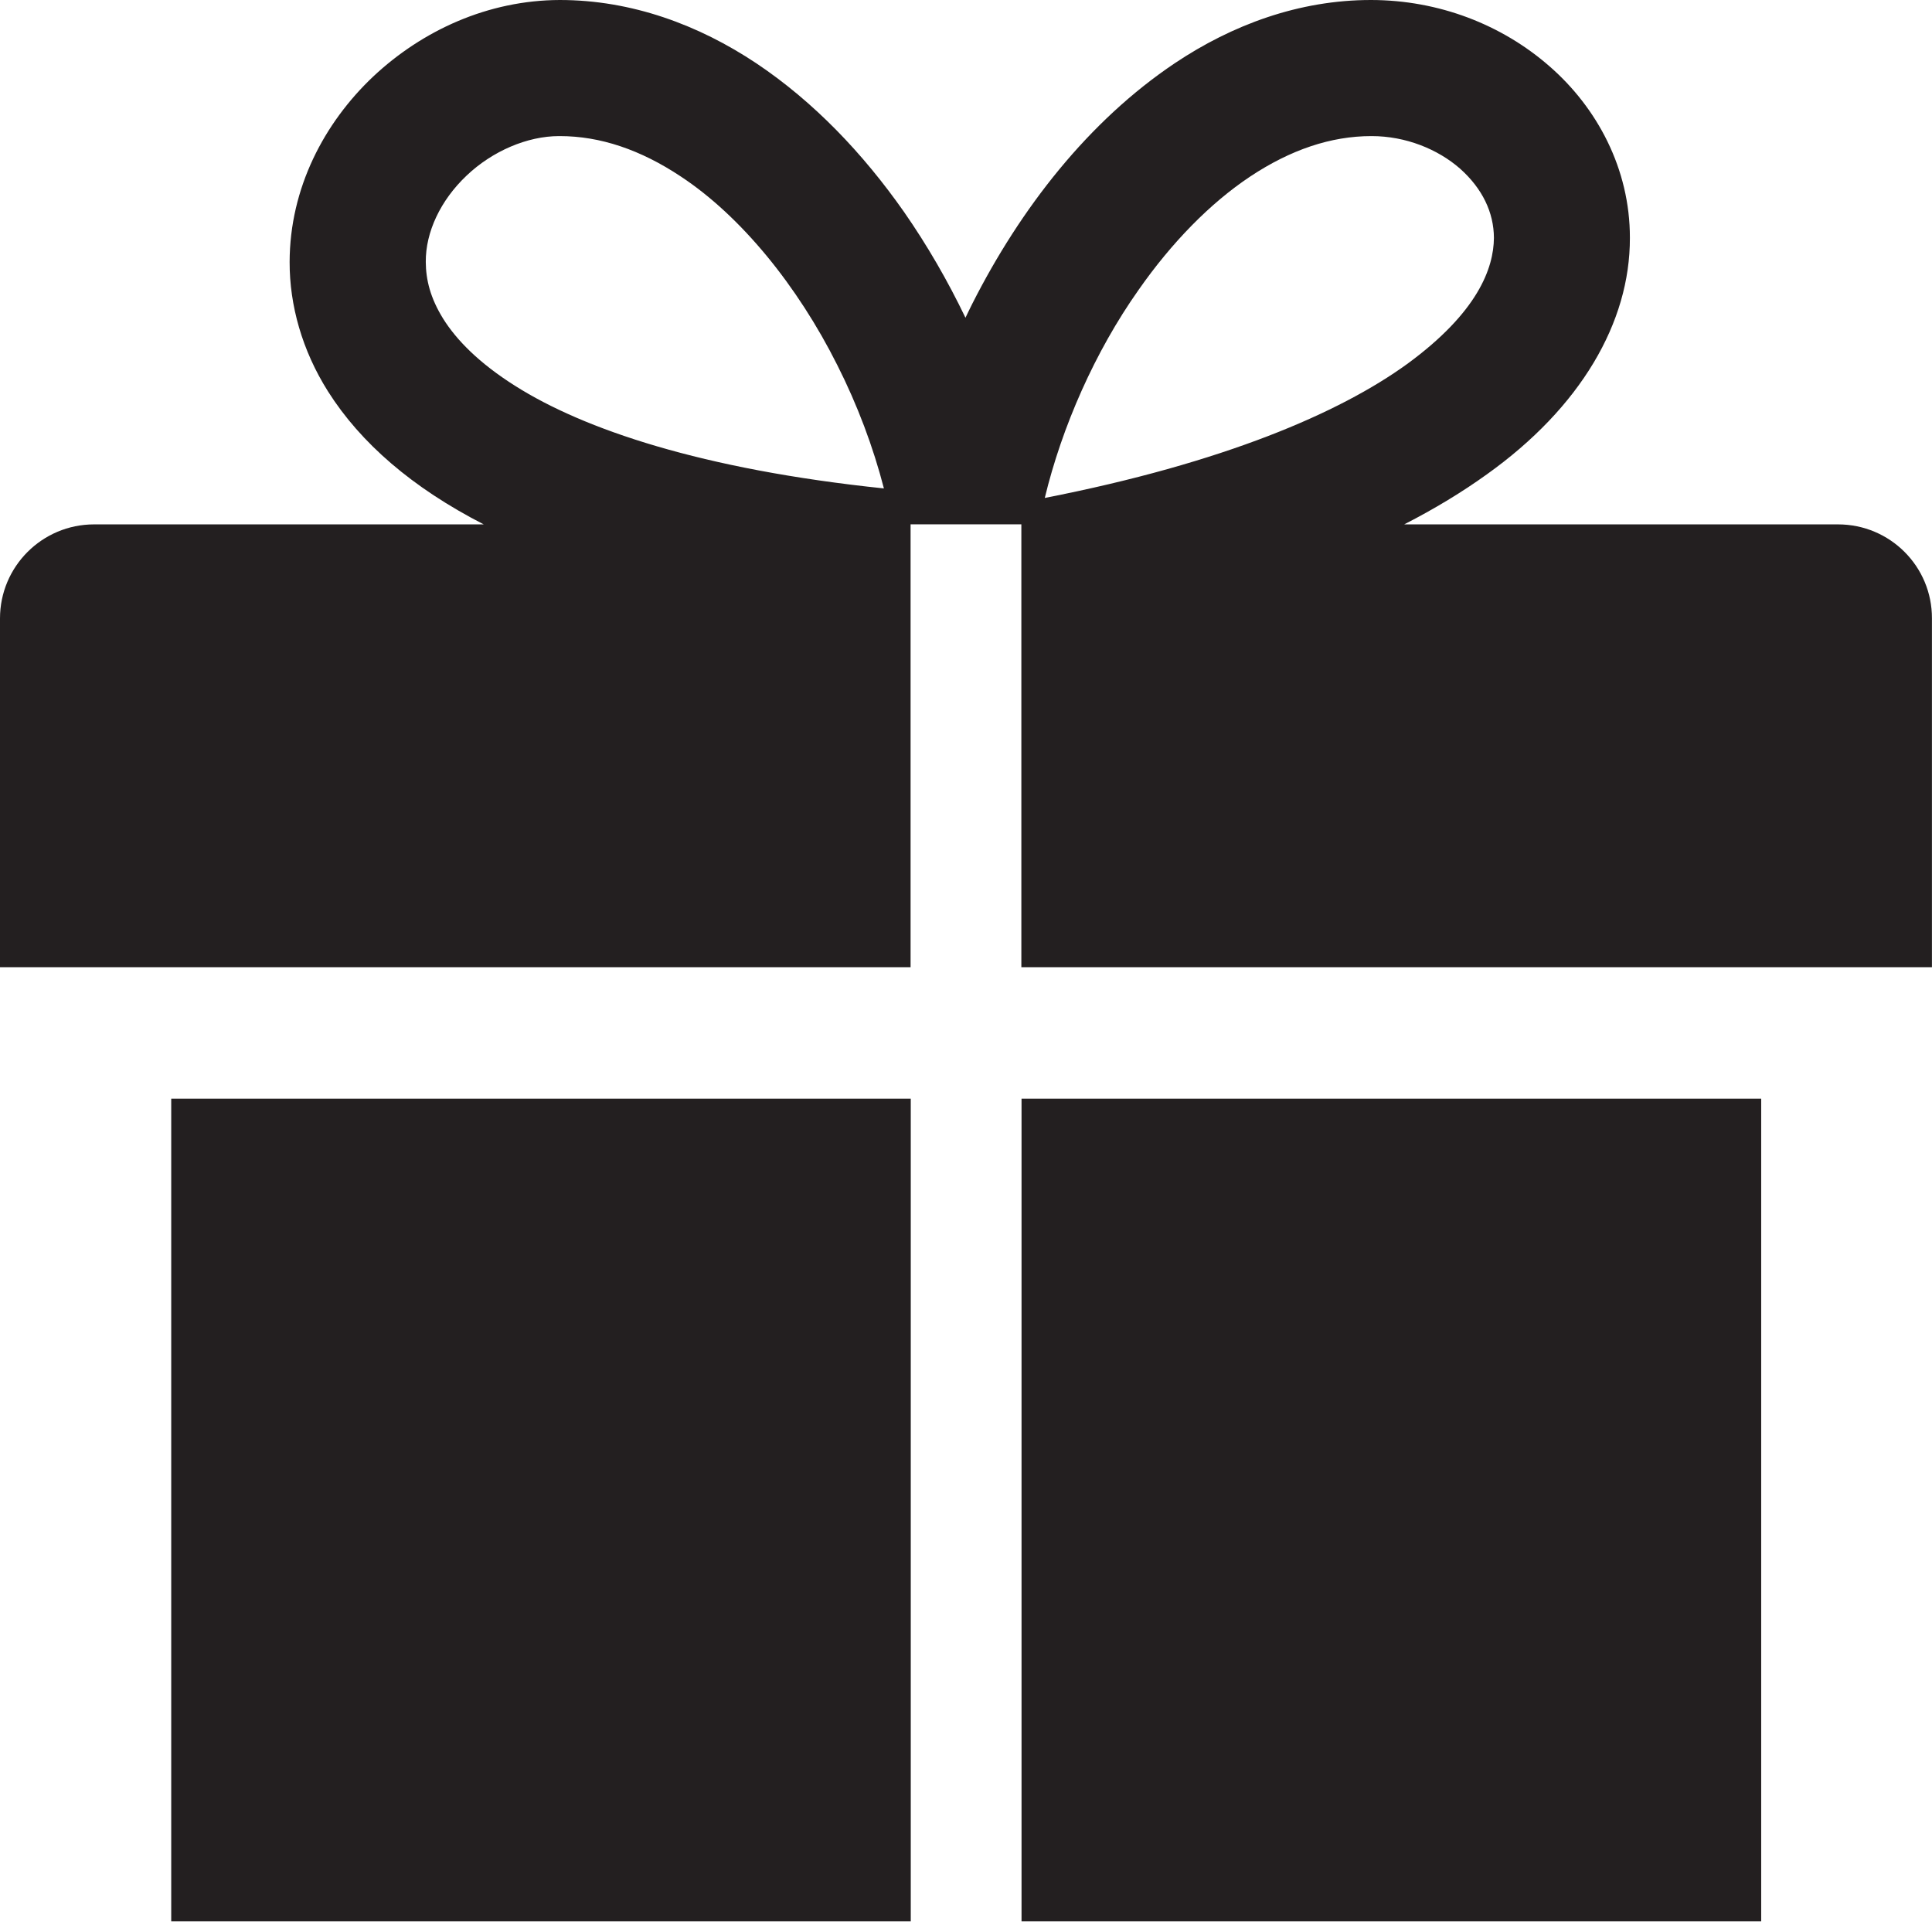
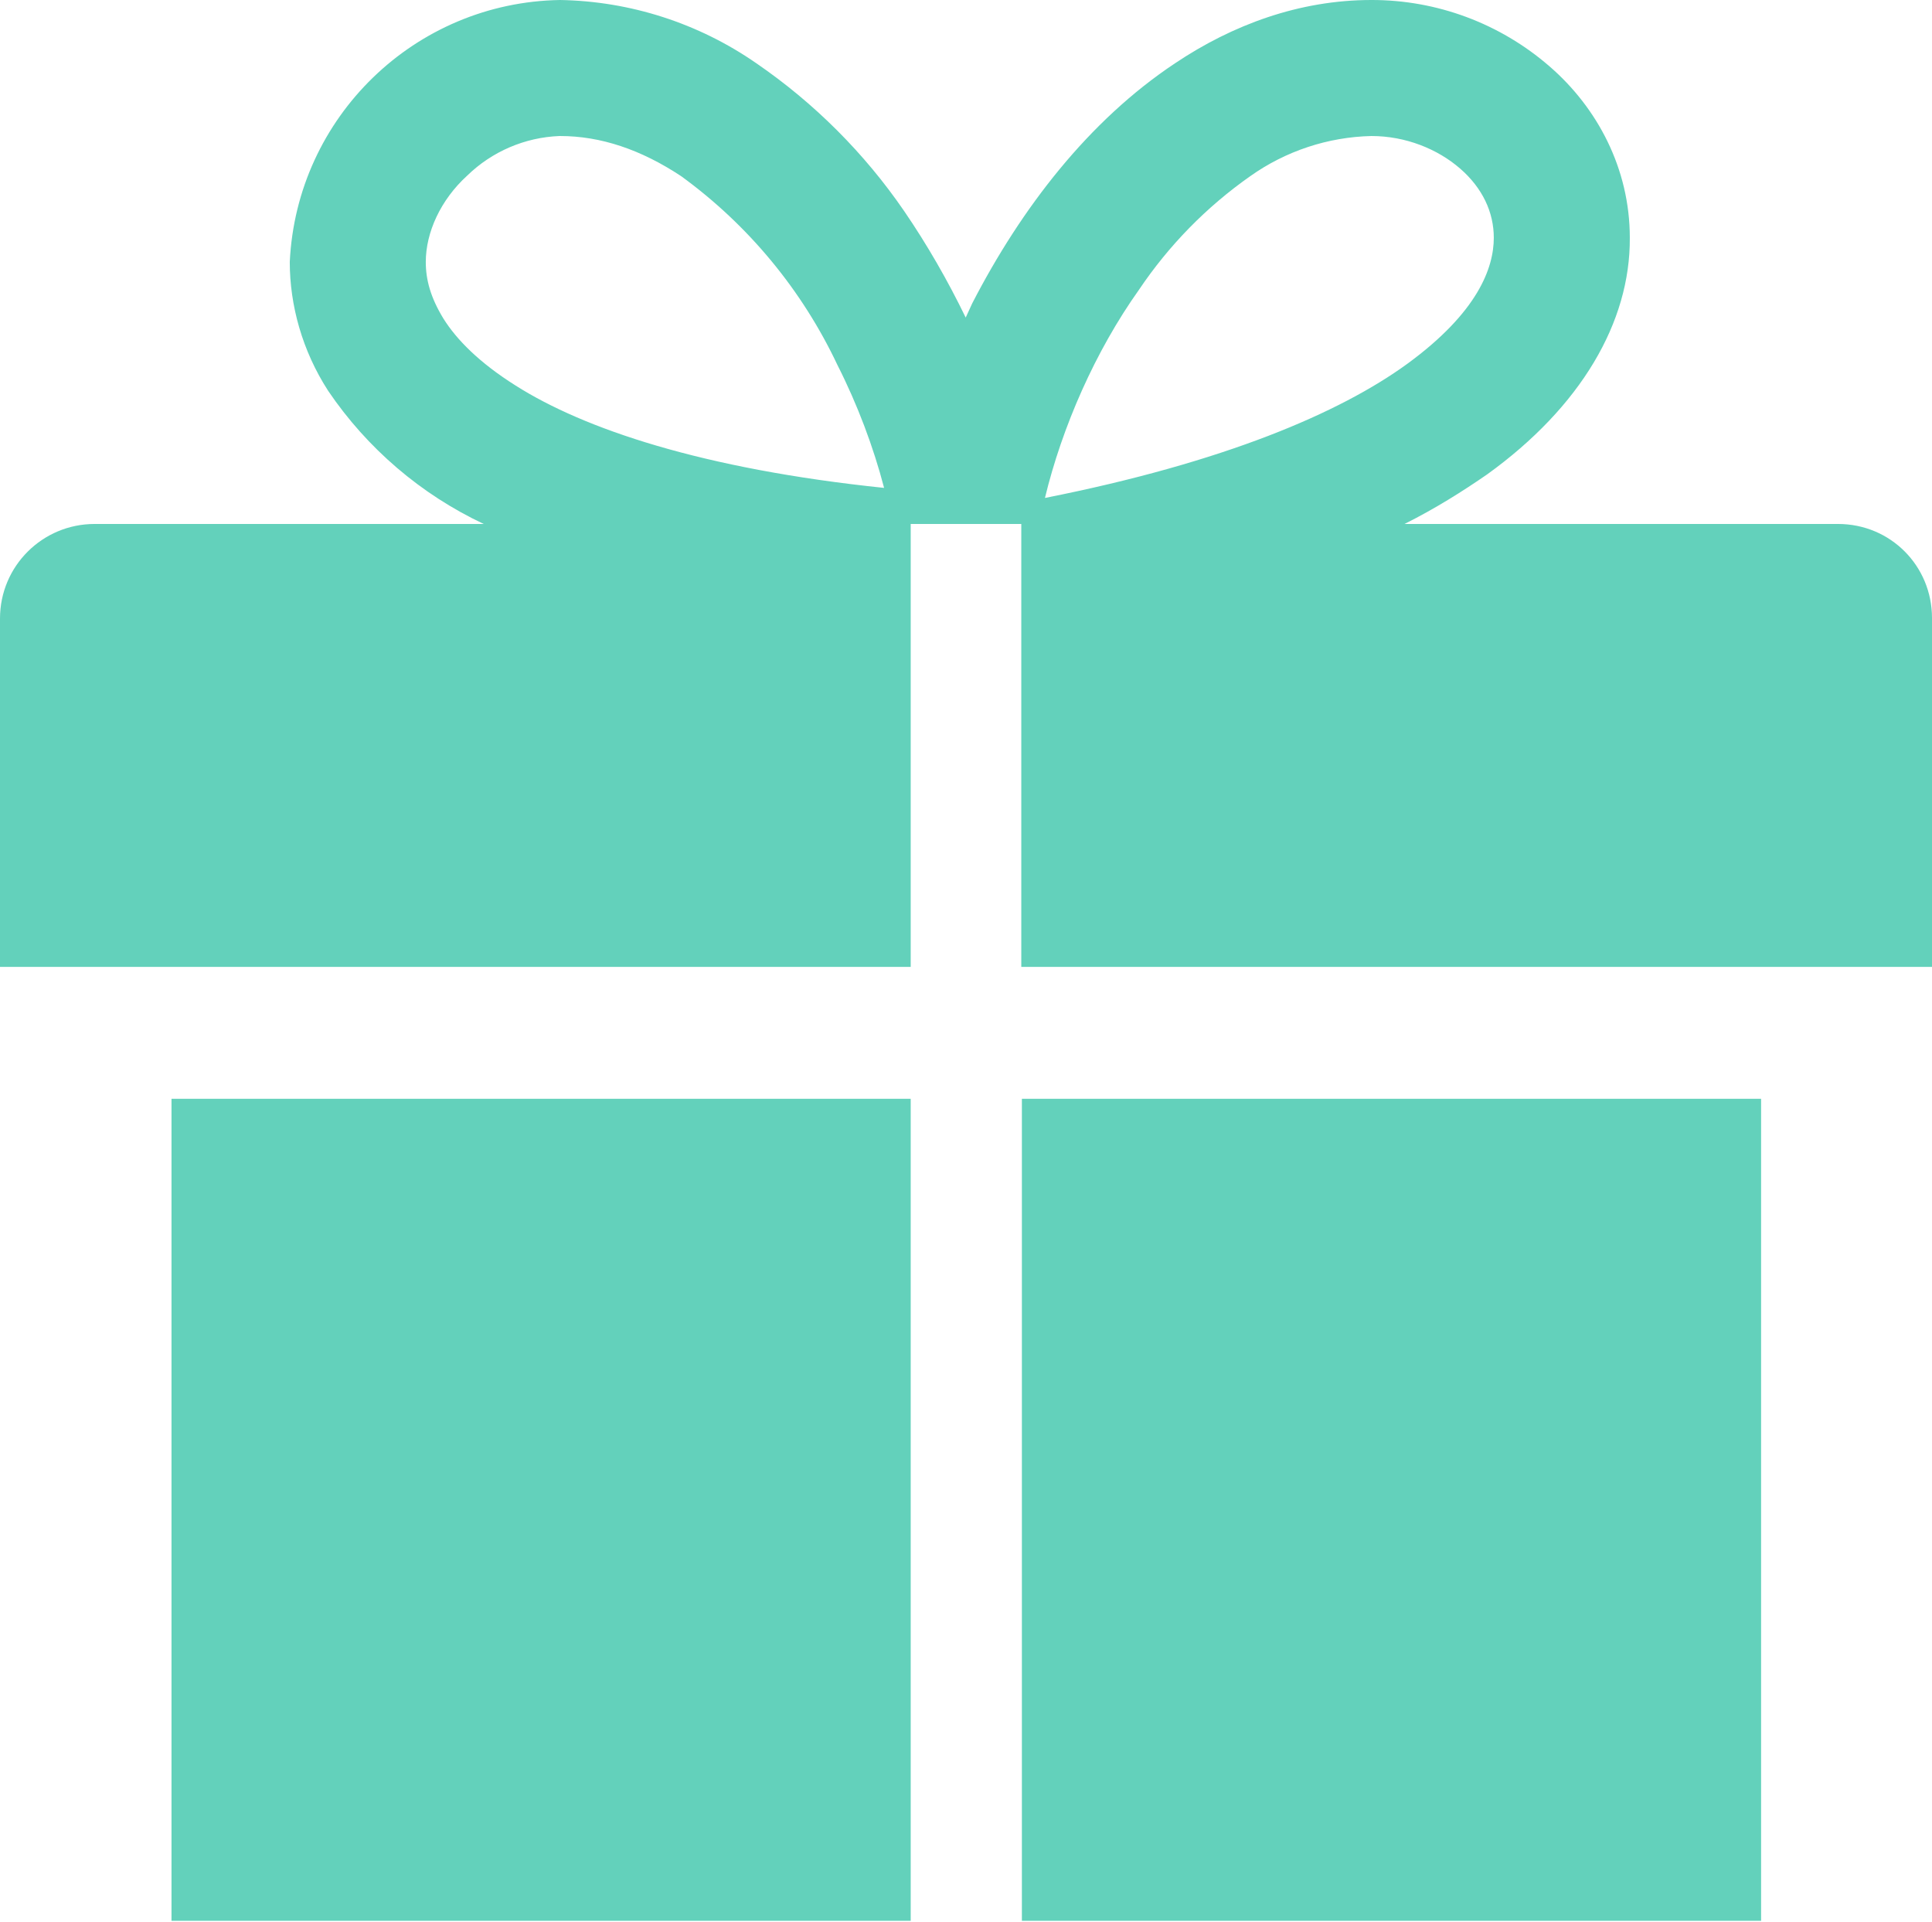
- <svg xmlns="http://www.w3.org/2000/svg" version="1.1" id="Layer_1" x="0px" y="0px" width="32.666px" height="32.486px" viewBox="239.665 239.757 32.666 32.486" enable-background="new 239.665 239.757 32.666 32.486" xml:space="preserve">
-   <path fill="#231F20" d="M242.56,272.243h12.504v-13.91H242.56V272.243z M270.742,248.623h-7.335 c0.521-0.267,0.984-0.549,1.396-0.845c1.588-1.133,2.424-2.57,2.42-3.999c0.002-1.169-0.556-2.202-1.359-2.901 c-0.805-0.704-1.869-1.119-3.016-1.121c-1.22-0.001-2.352,0.421-3.32,1.069c-1.459,0.979-2.606,2.451-3.424,4.067 c-0.039,0.079-0.078,0.157-0.115,0.236c-0.299-0.623-0.647-1.226-1.041-1.792c-0.691-0.985-1.523-1.86-2.497-2.511 c-0.97-0.646-2.103-1.069-3.322-1.069c-1.213,0.004-2.323,0.514-3.155,1.295c-0.828,0.783-1.41,1.885-1.412,3.135 c-0.002,0.73,0.211,1.494,0.649,2.188c0.552,0.872,1.424,1.628,2.633,2.248h-6.588c-0.878,0-1.591,0.712-1.591,1.59v5.897h15.396 v-7.488h1.873v7.488h15.396v-5.897C272.333,249.334,271.621,248.623,270.742,248.623 M248.38,246.284 c-0.622-0.391-1-0.785-1.22-1.135c-0.22-0.354-0.294-0.662-0.296-0.963c-0.004-0.504,0.248-1.042,0.691-1.461 c0.437-0.415,1.028-0.667,1.562-0.667h0.013c0.685,0,1.366,0.231,2.046,0.683c1.018,0.671,1.975,1.85,2.645,3.187 c0.342,0.676,0.609,1.39,0.789,2.087C251.528,247.694,249.532,247.013,248.38,246.284 M258.917,244.657 c0.557-0.797,1.21-1.466,1.887-1.916c0.68-0.451,1.362-0.683,2.047-0.683h0.006c0.574,0,1.117,0.22,1.494,0.55 c0.377,0.336,0.571,0.739,0.573,1.171c-0.004,0.512-0.272,1.259-1.467,2.132c-1.138,0.825-3.101,1.673-6.127,2.265 C257.62,246.974,258.177,245.704,258.917,244.657 M256.937,272.243h12.506v-13.91h-12.506V272.243z" />
+ <svg xmlns="http://www.w3.org/2000/svg" width="32.67" height="32.49" viewBox="239.66 239.76 32.67 32.49">
+   <path fill="#63d1bb" d="M242.56 272.24h12.5v-13.9h-12.5v13.9zm28.18-23.62h-7.33c.52-.26.98-.55 1.4-.84 1.58-1.14 2.42-2.57 2.41-4 0-1.17-.55-2.2-1.36-2.9a4.58 4.58 0 00-3.01-1.12c-1.22 0-2.35.42-3.32 1.07-1.46.97-2.6 2.45-3.43 4.06l-.11.24c-.3-.62-.65-1.23-1.04-1.8a9.66 9.66 0 00-2.5-2.5 6 6 0 00-3.32-1.07 4.65 4.65 0 00-4.57 4.43c0 .73.21 1.5.65 2.18a6.55 6.55 0 002.63 2.25h-6.58c-.88 0-1.6.71-1.6 1.6v5.89h15.4v-7.49h1.87v7.49h15.4v-5.9c0-.88-.7-1.59-1.59-1.59m-22.36-2.34c-.62-.39-1-.78-1.22-1.13-.22-.36-.3-.66-.3-.96 0-.5.25-1.05.7-1.46a2.37 2.37 0 011.56-.67h.01c.69 0 1.37.23 2.05.68a8.36 8.36 0 012.64 3.19c.34.67.61 1.39.79 2.08-3.08-.32-5.08-1-6.23-1.73m10.54-1.62a7.37 7.37 0 011.88-1.92 3.69 3.69 0 012.05-.68c.58 0 1.12.22 1.5.55.38.33.57.74.57 1.17 0 .51-.27 1.26-1.46 2.13-1.14.83-3.1 1.67-6.13 2.27.29-1.2.85-2.48 1.59-3.52m-1.98 27.58h12.5v-13.9h-12.5v13.9z" />
</svg>
